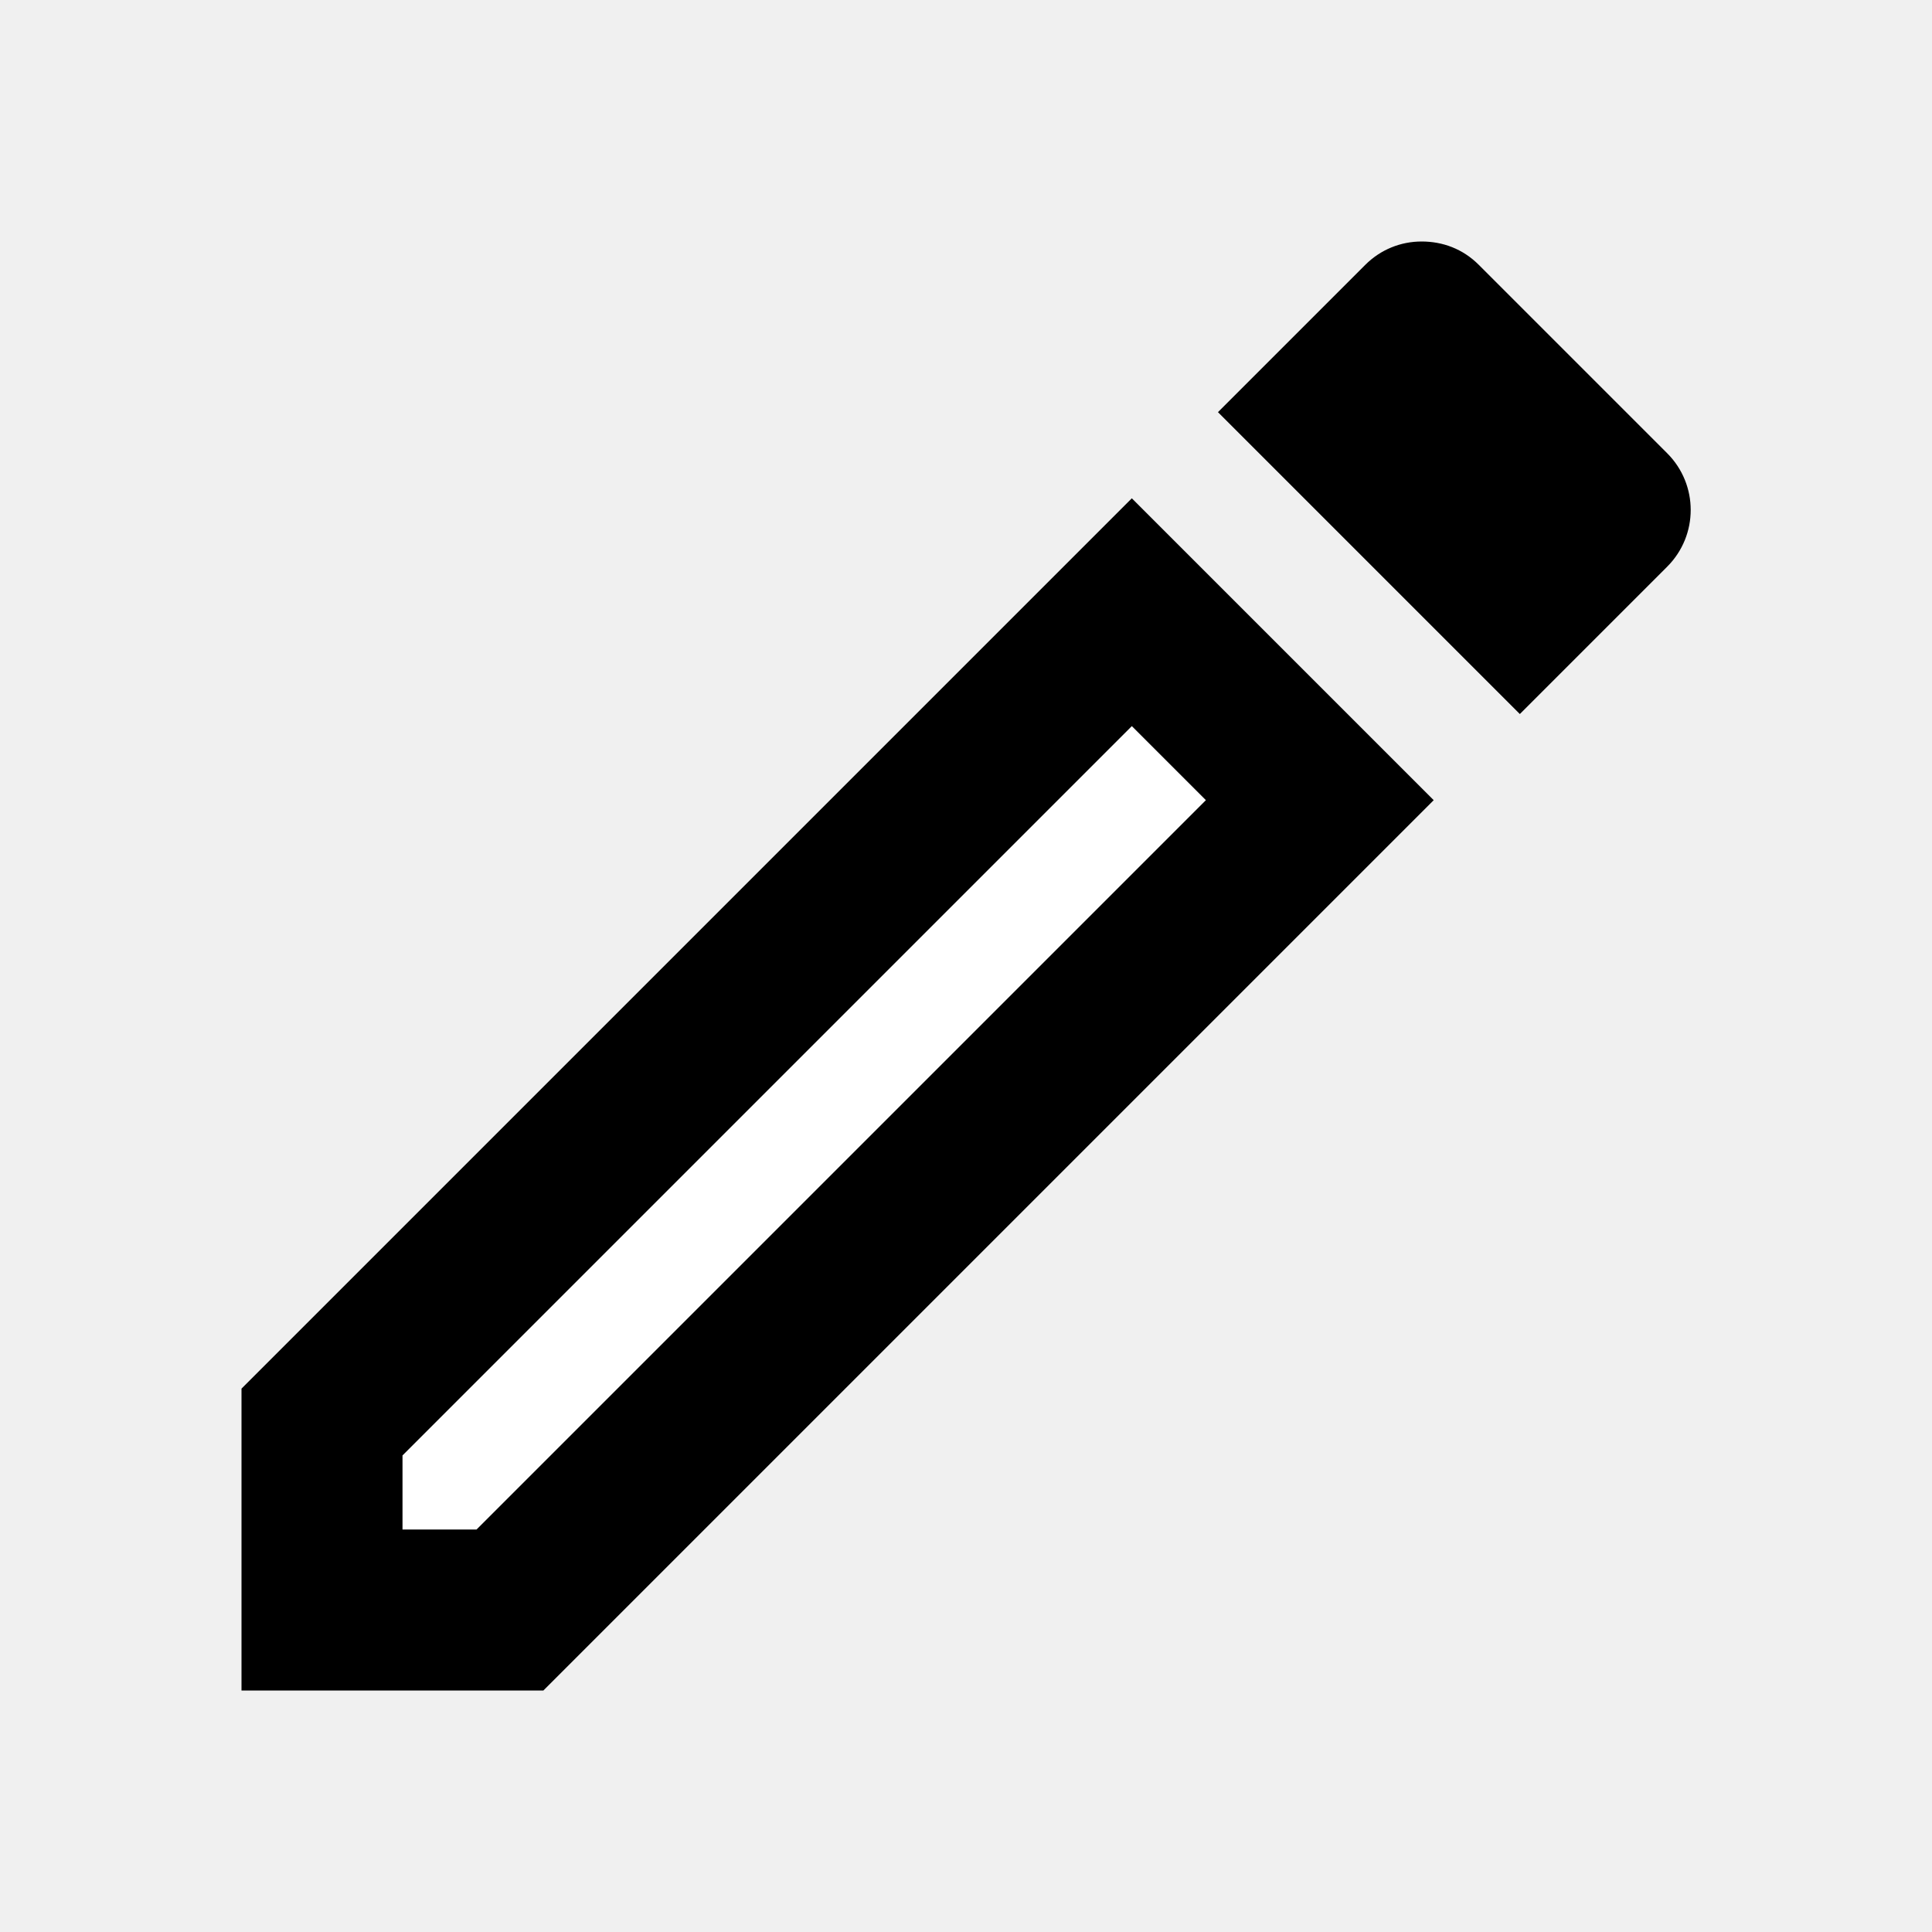
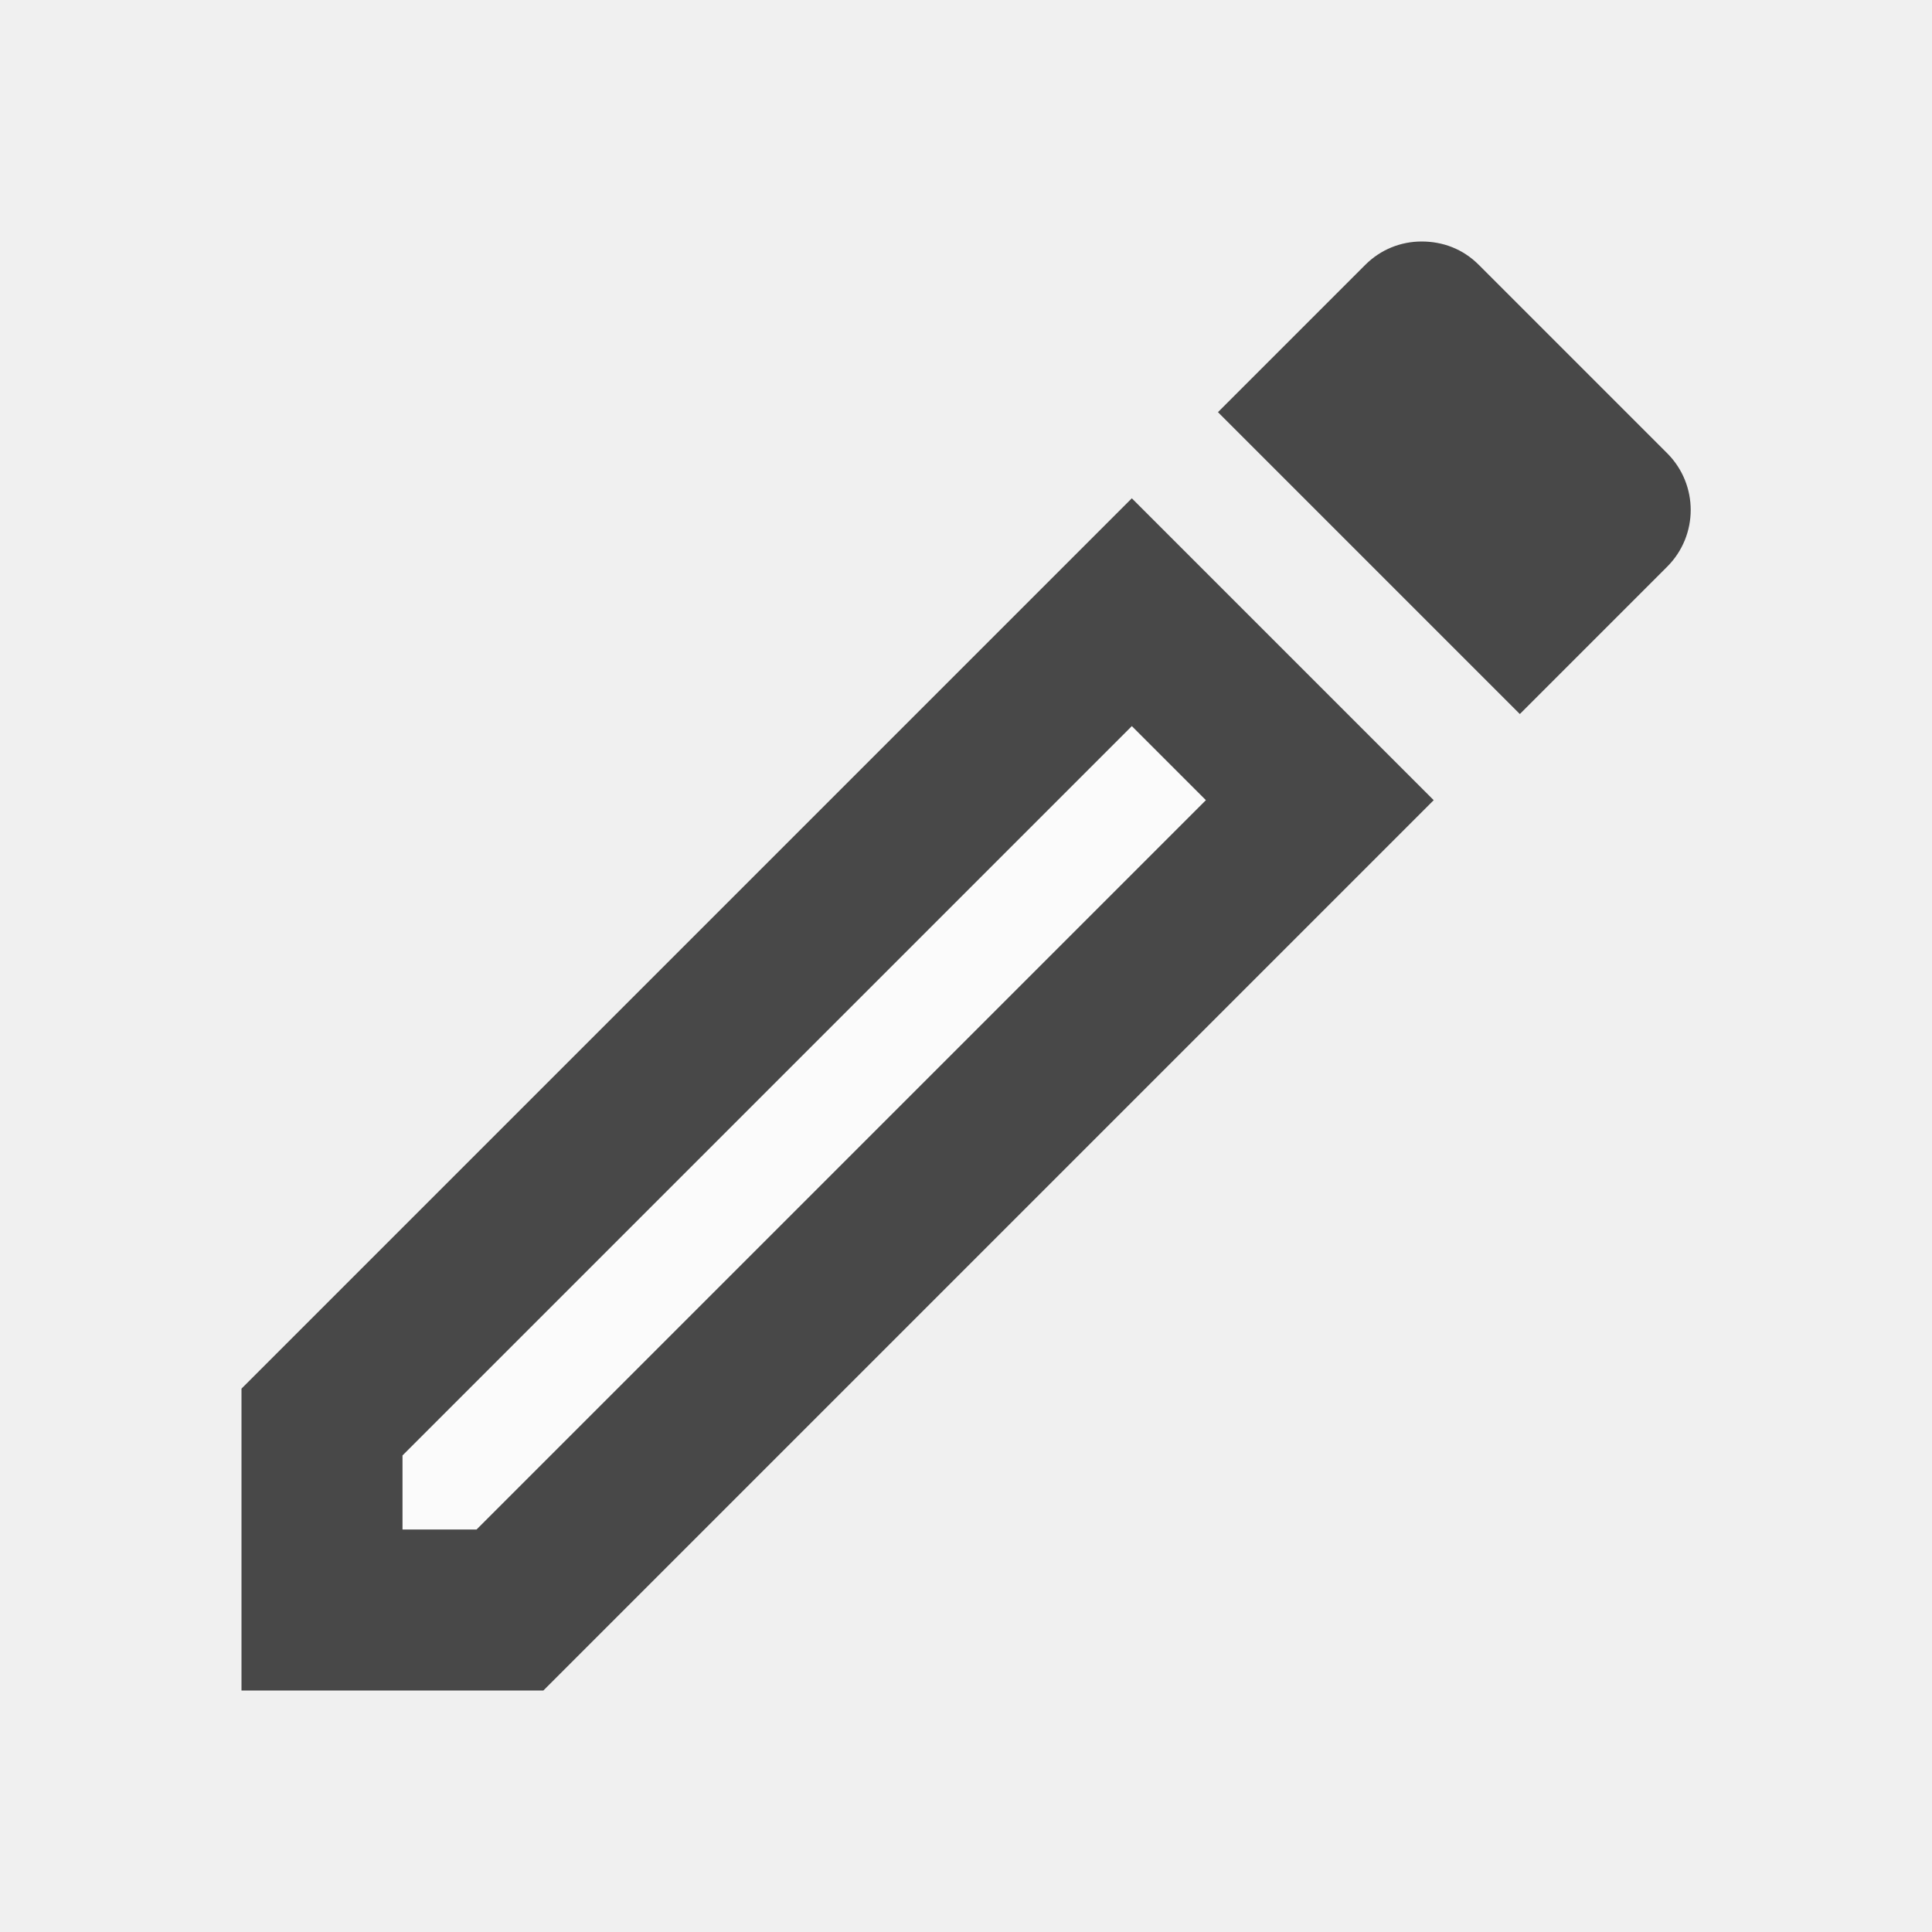
<svg xmlns="http://www.w3.org/2000/svg" viewBox="0 0 24 24">
-   <path fill="#ffffff" d="M5,18.08V19h0.92l9.06,-9.06 -0.92,-0.92z" stroke-opacity="0.3" />
-   <path fill="#000" d="M20.71,7.04c0.39,-0.39 0.39,-1.02 0,-1.41l-2.34,-2.34c-0.2,-0.2 -0.45,-0.29 -0.71,-0.29s-0.51,0.1 -0.7,0.29l-1.83,1.83 3.75,3.75 1.83,-1.83zM3,17.25V21h3.75L17.81,9.94l-3.75,-3.75L3,17.25zM5.92,19H5v-0.92l9.06,-9.06 0.92,0.92L5.92,19z" />
+   <path fill="#fff" opacity="0.7" d="M5,18.08V19h0.92l9.06,-9.06 -0.92,-0.92z" stroke-opacity="0.3" />
+   <path fill="#000" opacity="0.7" d="M20.71,7.04c0.39,-0.39 0.39,-1.02 0,-1.41l-2.34,-2.34c-0.2,-0.2 -0.45,-0.29 -0.71,-0.29s-0.51,0.1 -0.7,0.29l-1.83,1.83 3.75,3.75 1.83,-1.83zM3,17.25V21h3.75L17.81,9.94l-3.75,-3.75L3,17.25zM5.92,19H5v-0.92l9.06,-9.06 0.92,0.92L5.92,19z" />
</svg>
